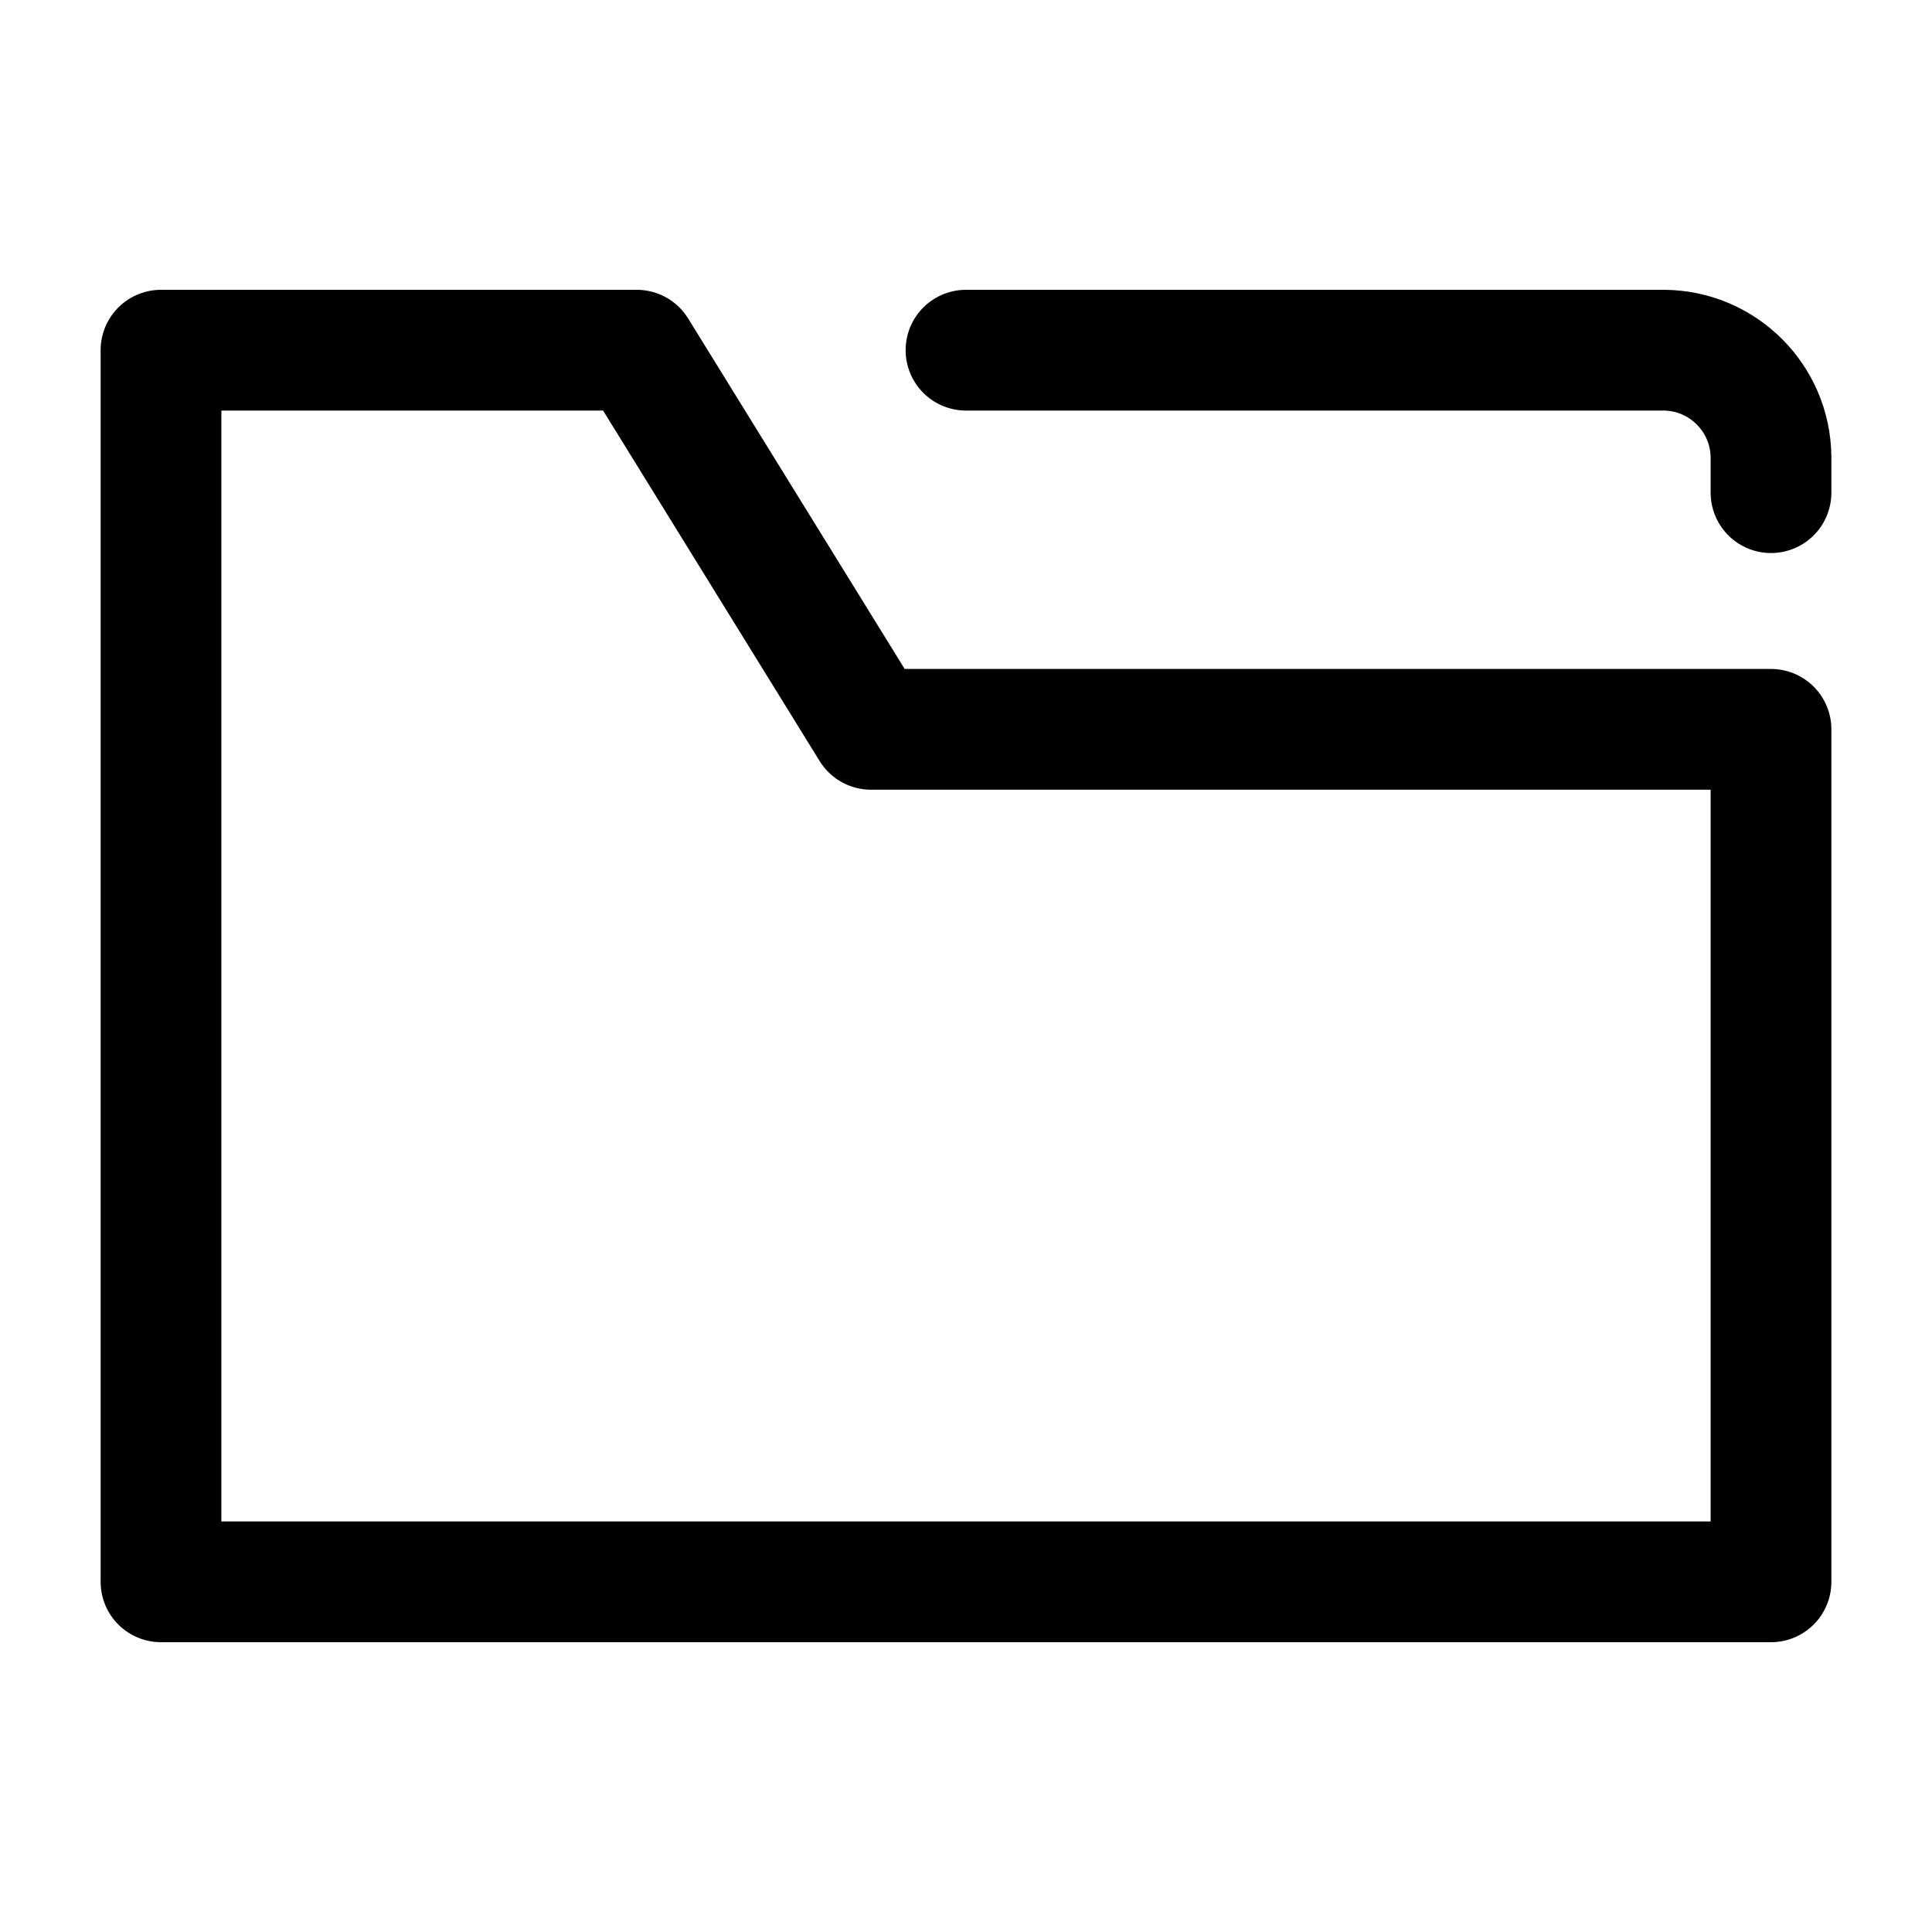
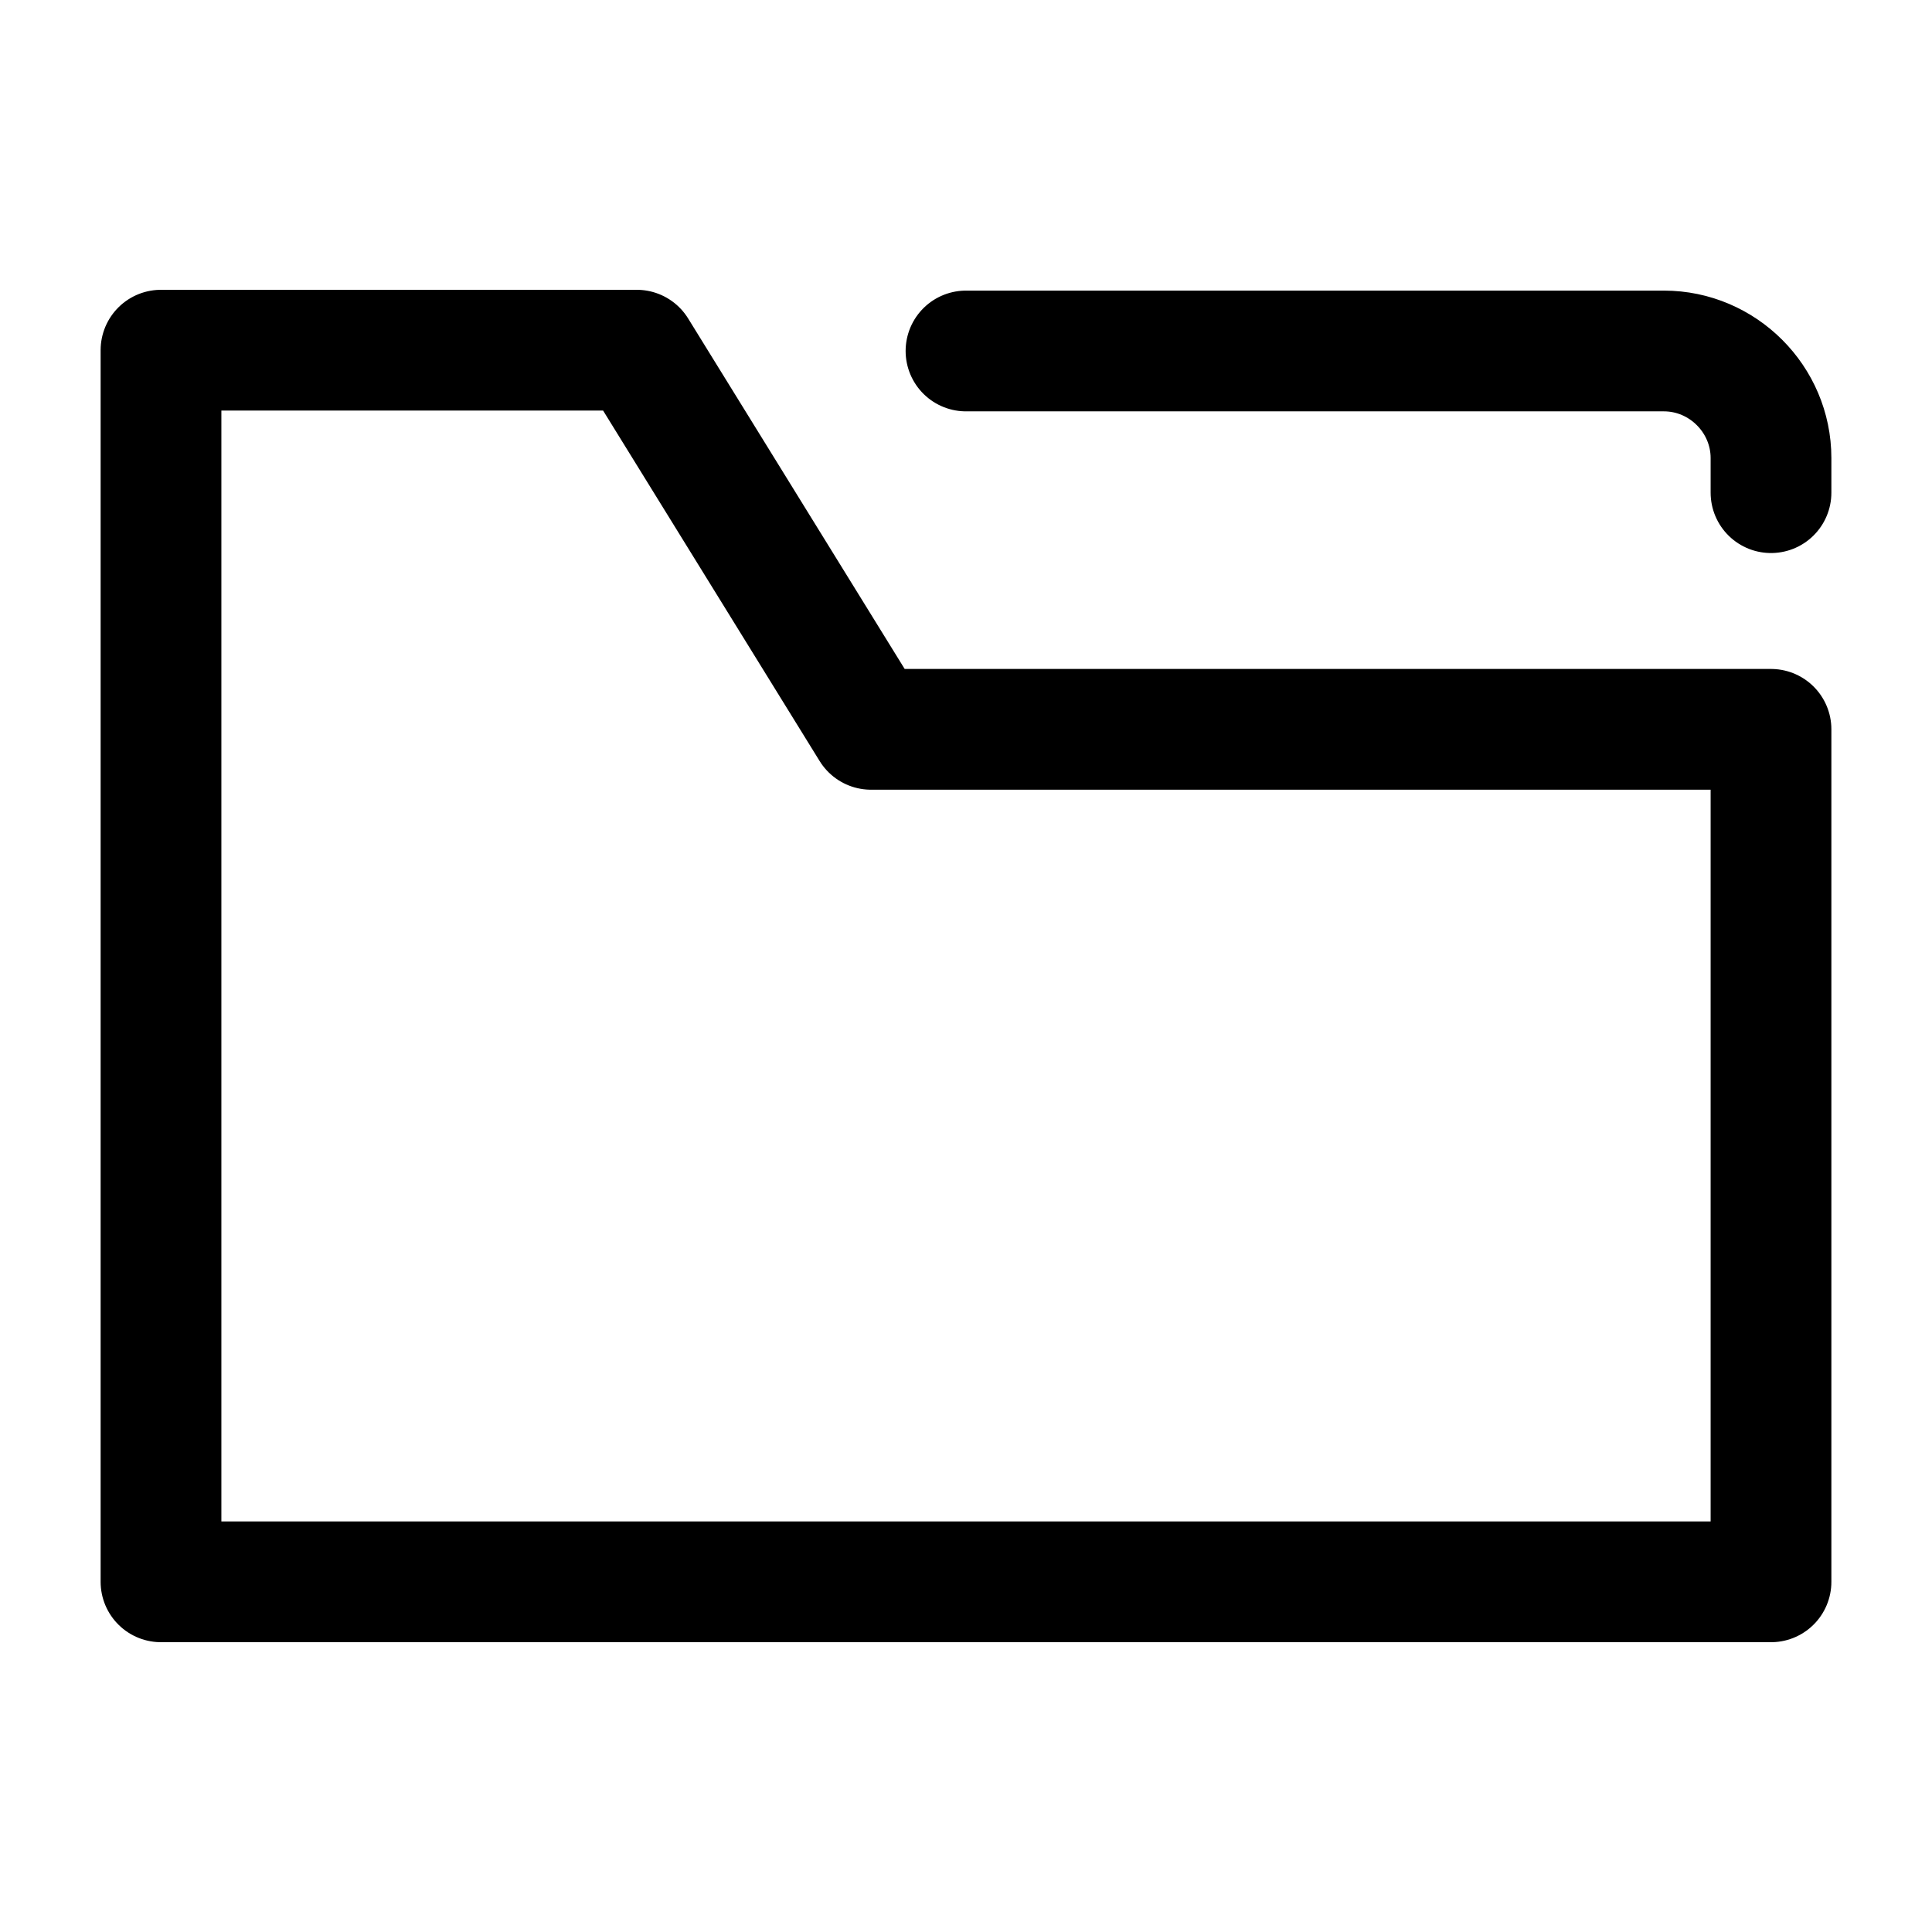
<svg xmlns="http://www.w3.org/2000/svg" width="24" height="24" viewBox="0 0 24 24" stroke="currentColor" fill="none" stroke-linecap="round" stroke-width="1.5" stroke-linejoin="round" stroke-align="center">
-   <polygon points="22 19.65 2 19.65 2 4.35 7.91 4.35 10.82 9.06 22 9.06 22 19.65" />
-   <path d="M12,4.35h8.67A1.34,1.34,0,0,1,22,5.68v.44" />
+   <path d="M22,19.65H2V4.35H7.91l2.91,4.71h11.18v10.59Zm0-13.53v-.43c0-.73-.6-1.33-1.33-1.33H12" />
</svg>
